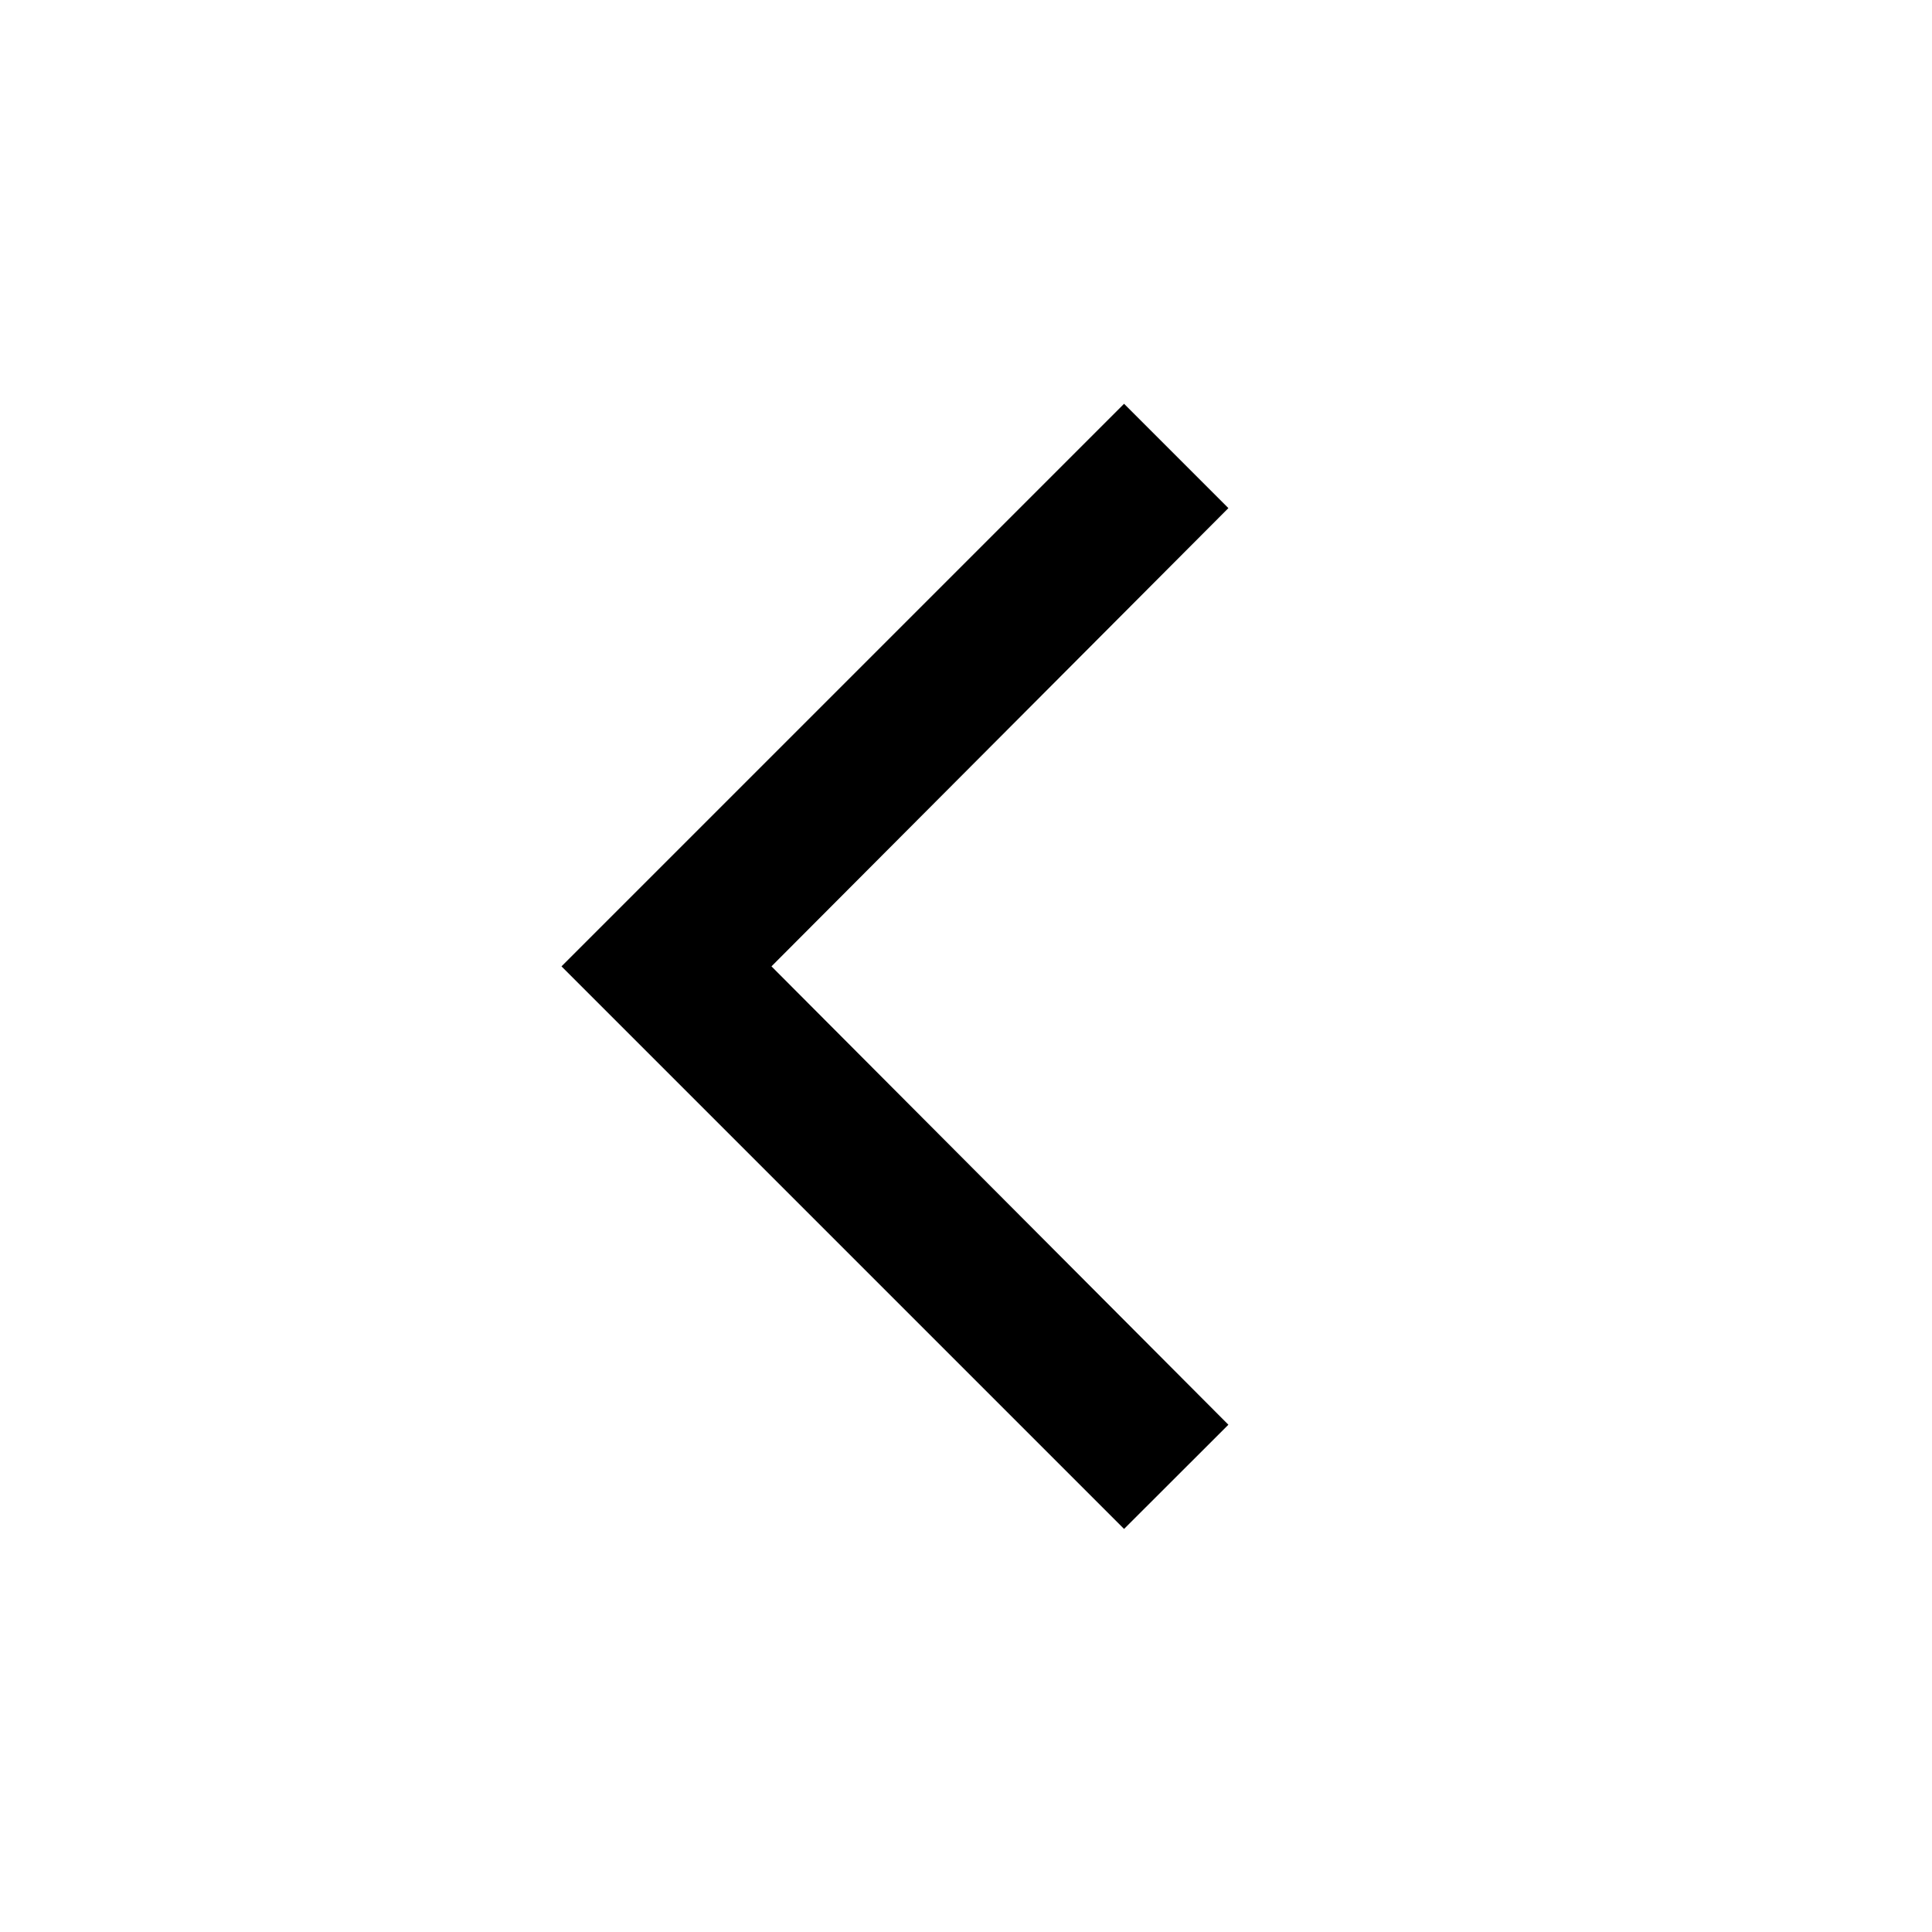
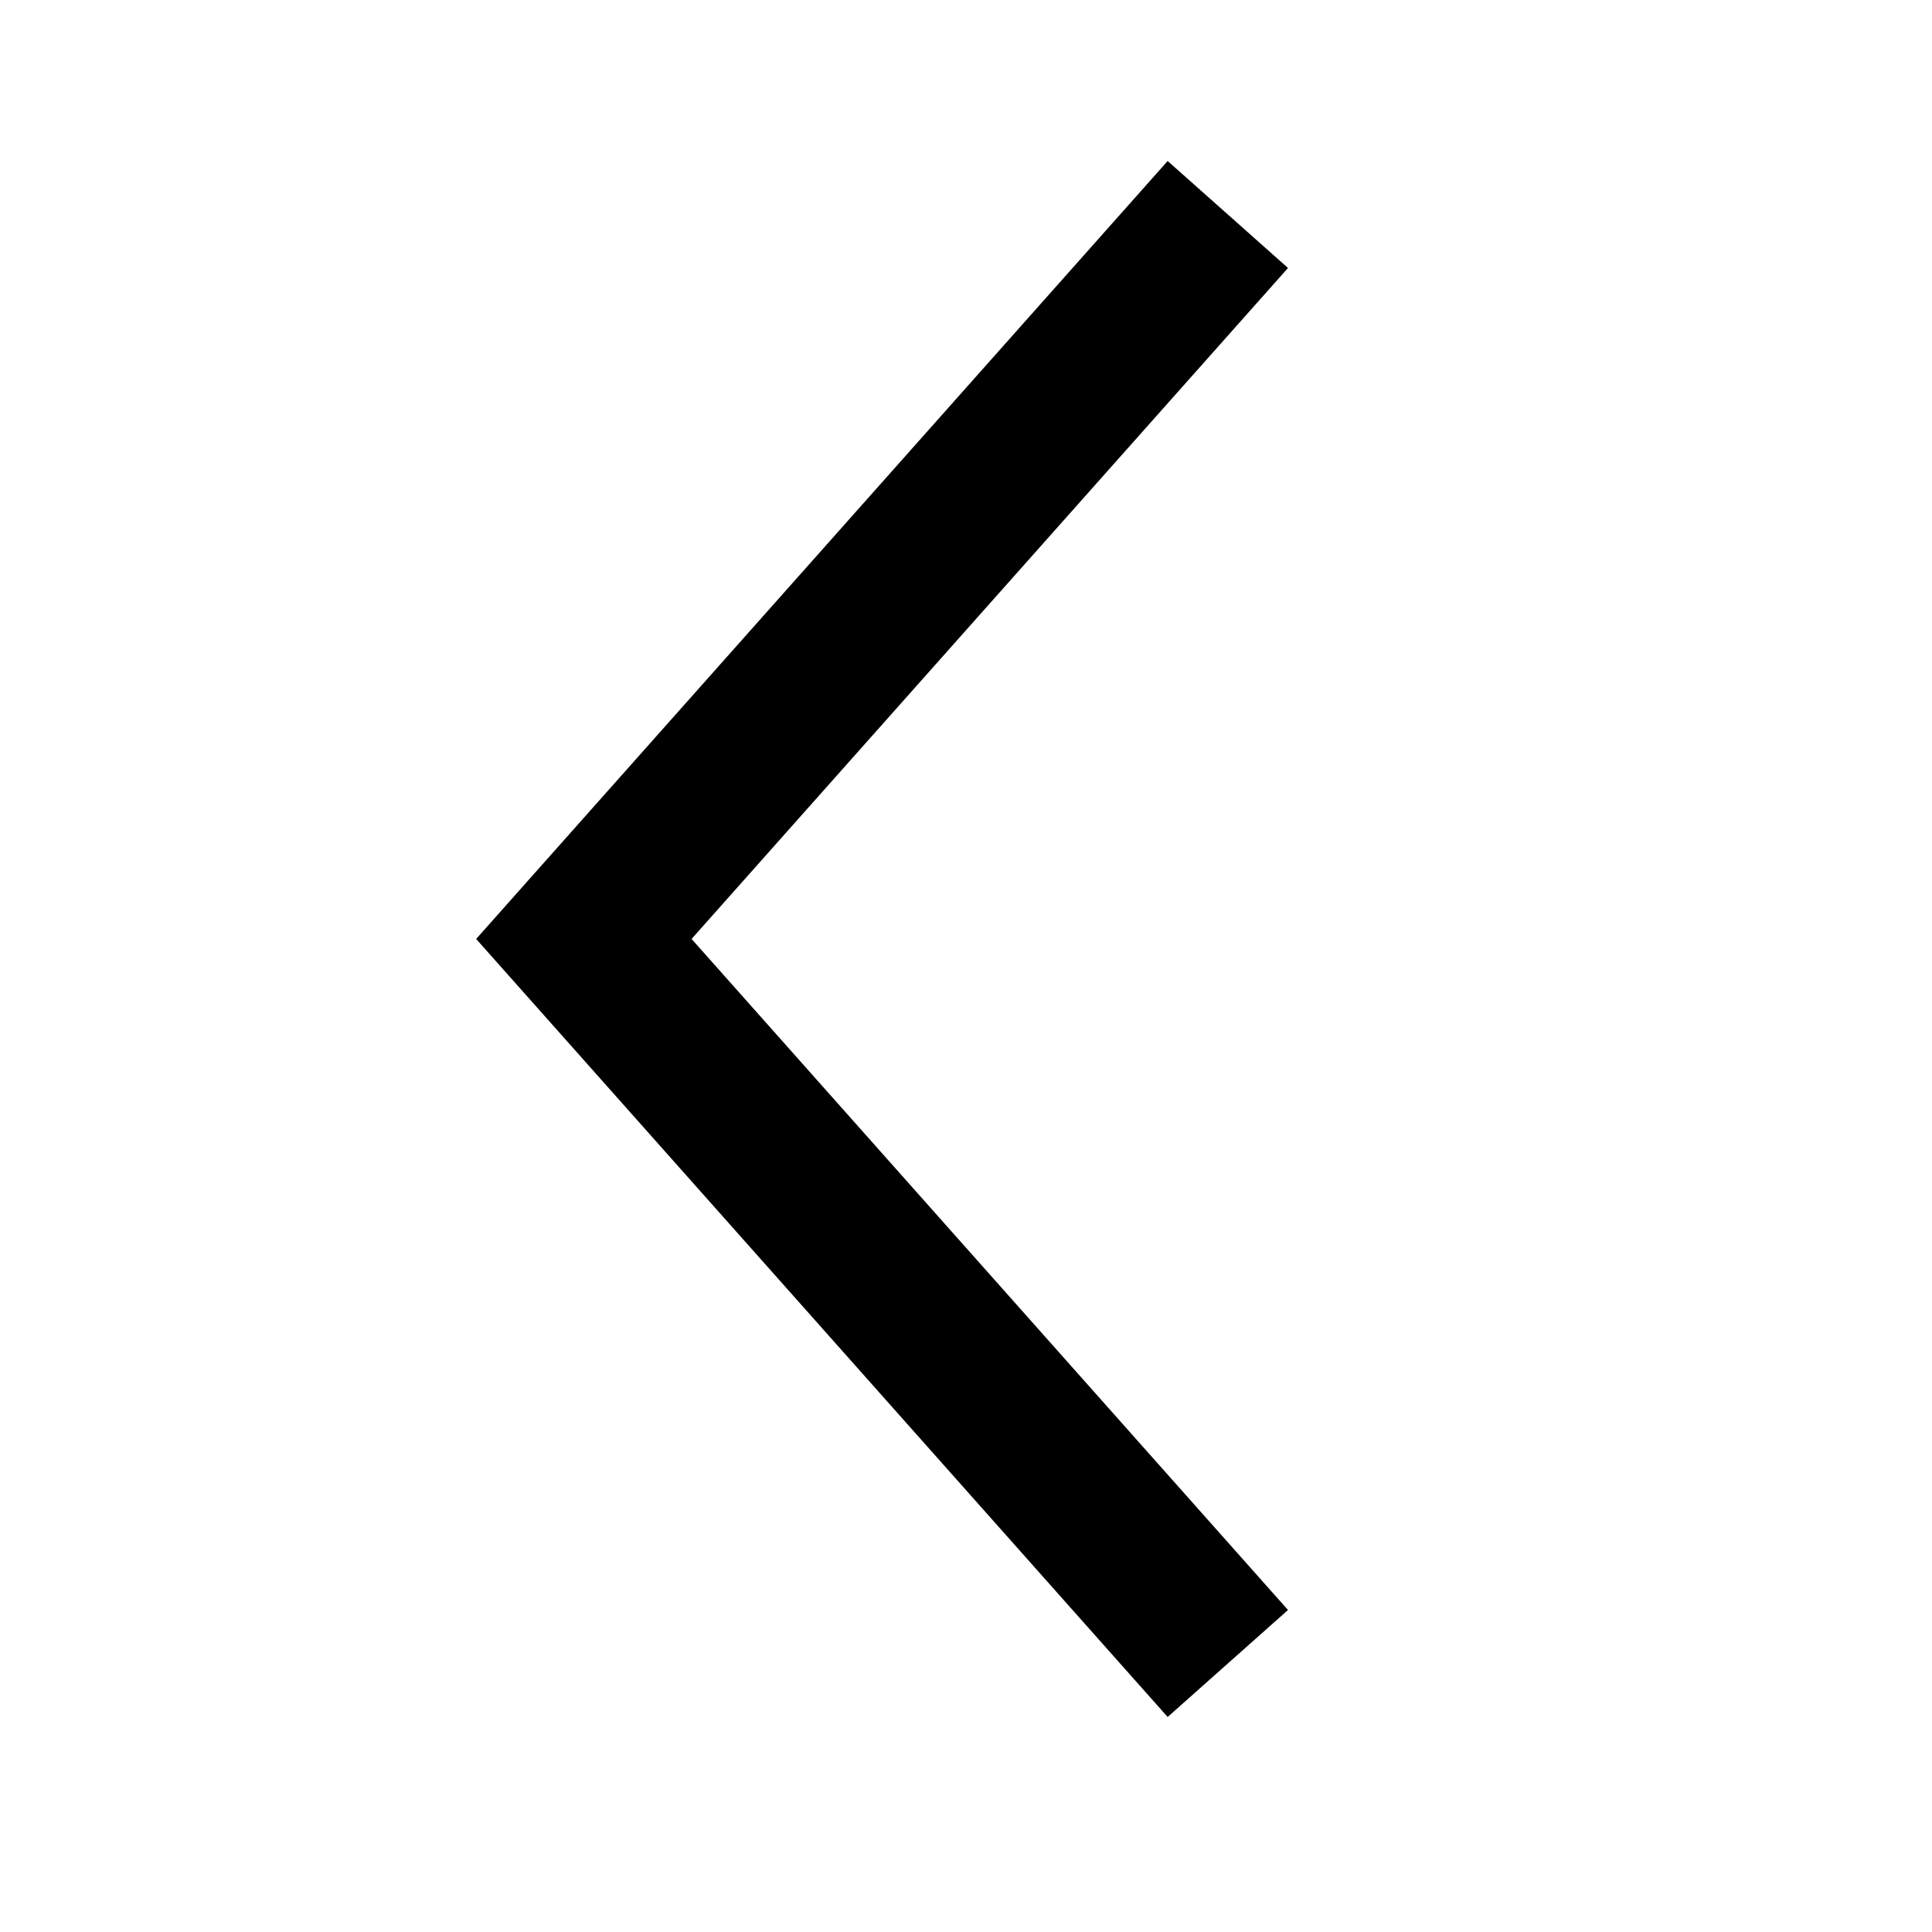
- <svg xmlns="http://www.w3.org/2000/svg" width="16" height="16" viewBox="0 0 16 16" fill="none">
-   <path d="M10.173 11.799L9.309 12.662L4.65 8.003L9.309 3.344L10.173 4.208L6.389 8.003L10.173 11.799Z" fill="black" />
+ <svg xmlns="http://www.w3.org/2000/svg" width="24" height="24" viewBox="0 0 24 24" fill="none">
+   <path fill-rule="evenodd" clip-rule="evenodd" d="M14.505 2L16 3.329L8.591 11.664L16 20L14.505 21.329L5.915 11.664L14.505 2Z" fill="black" />
</svg>
